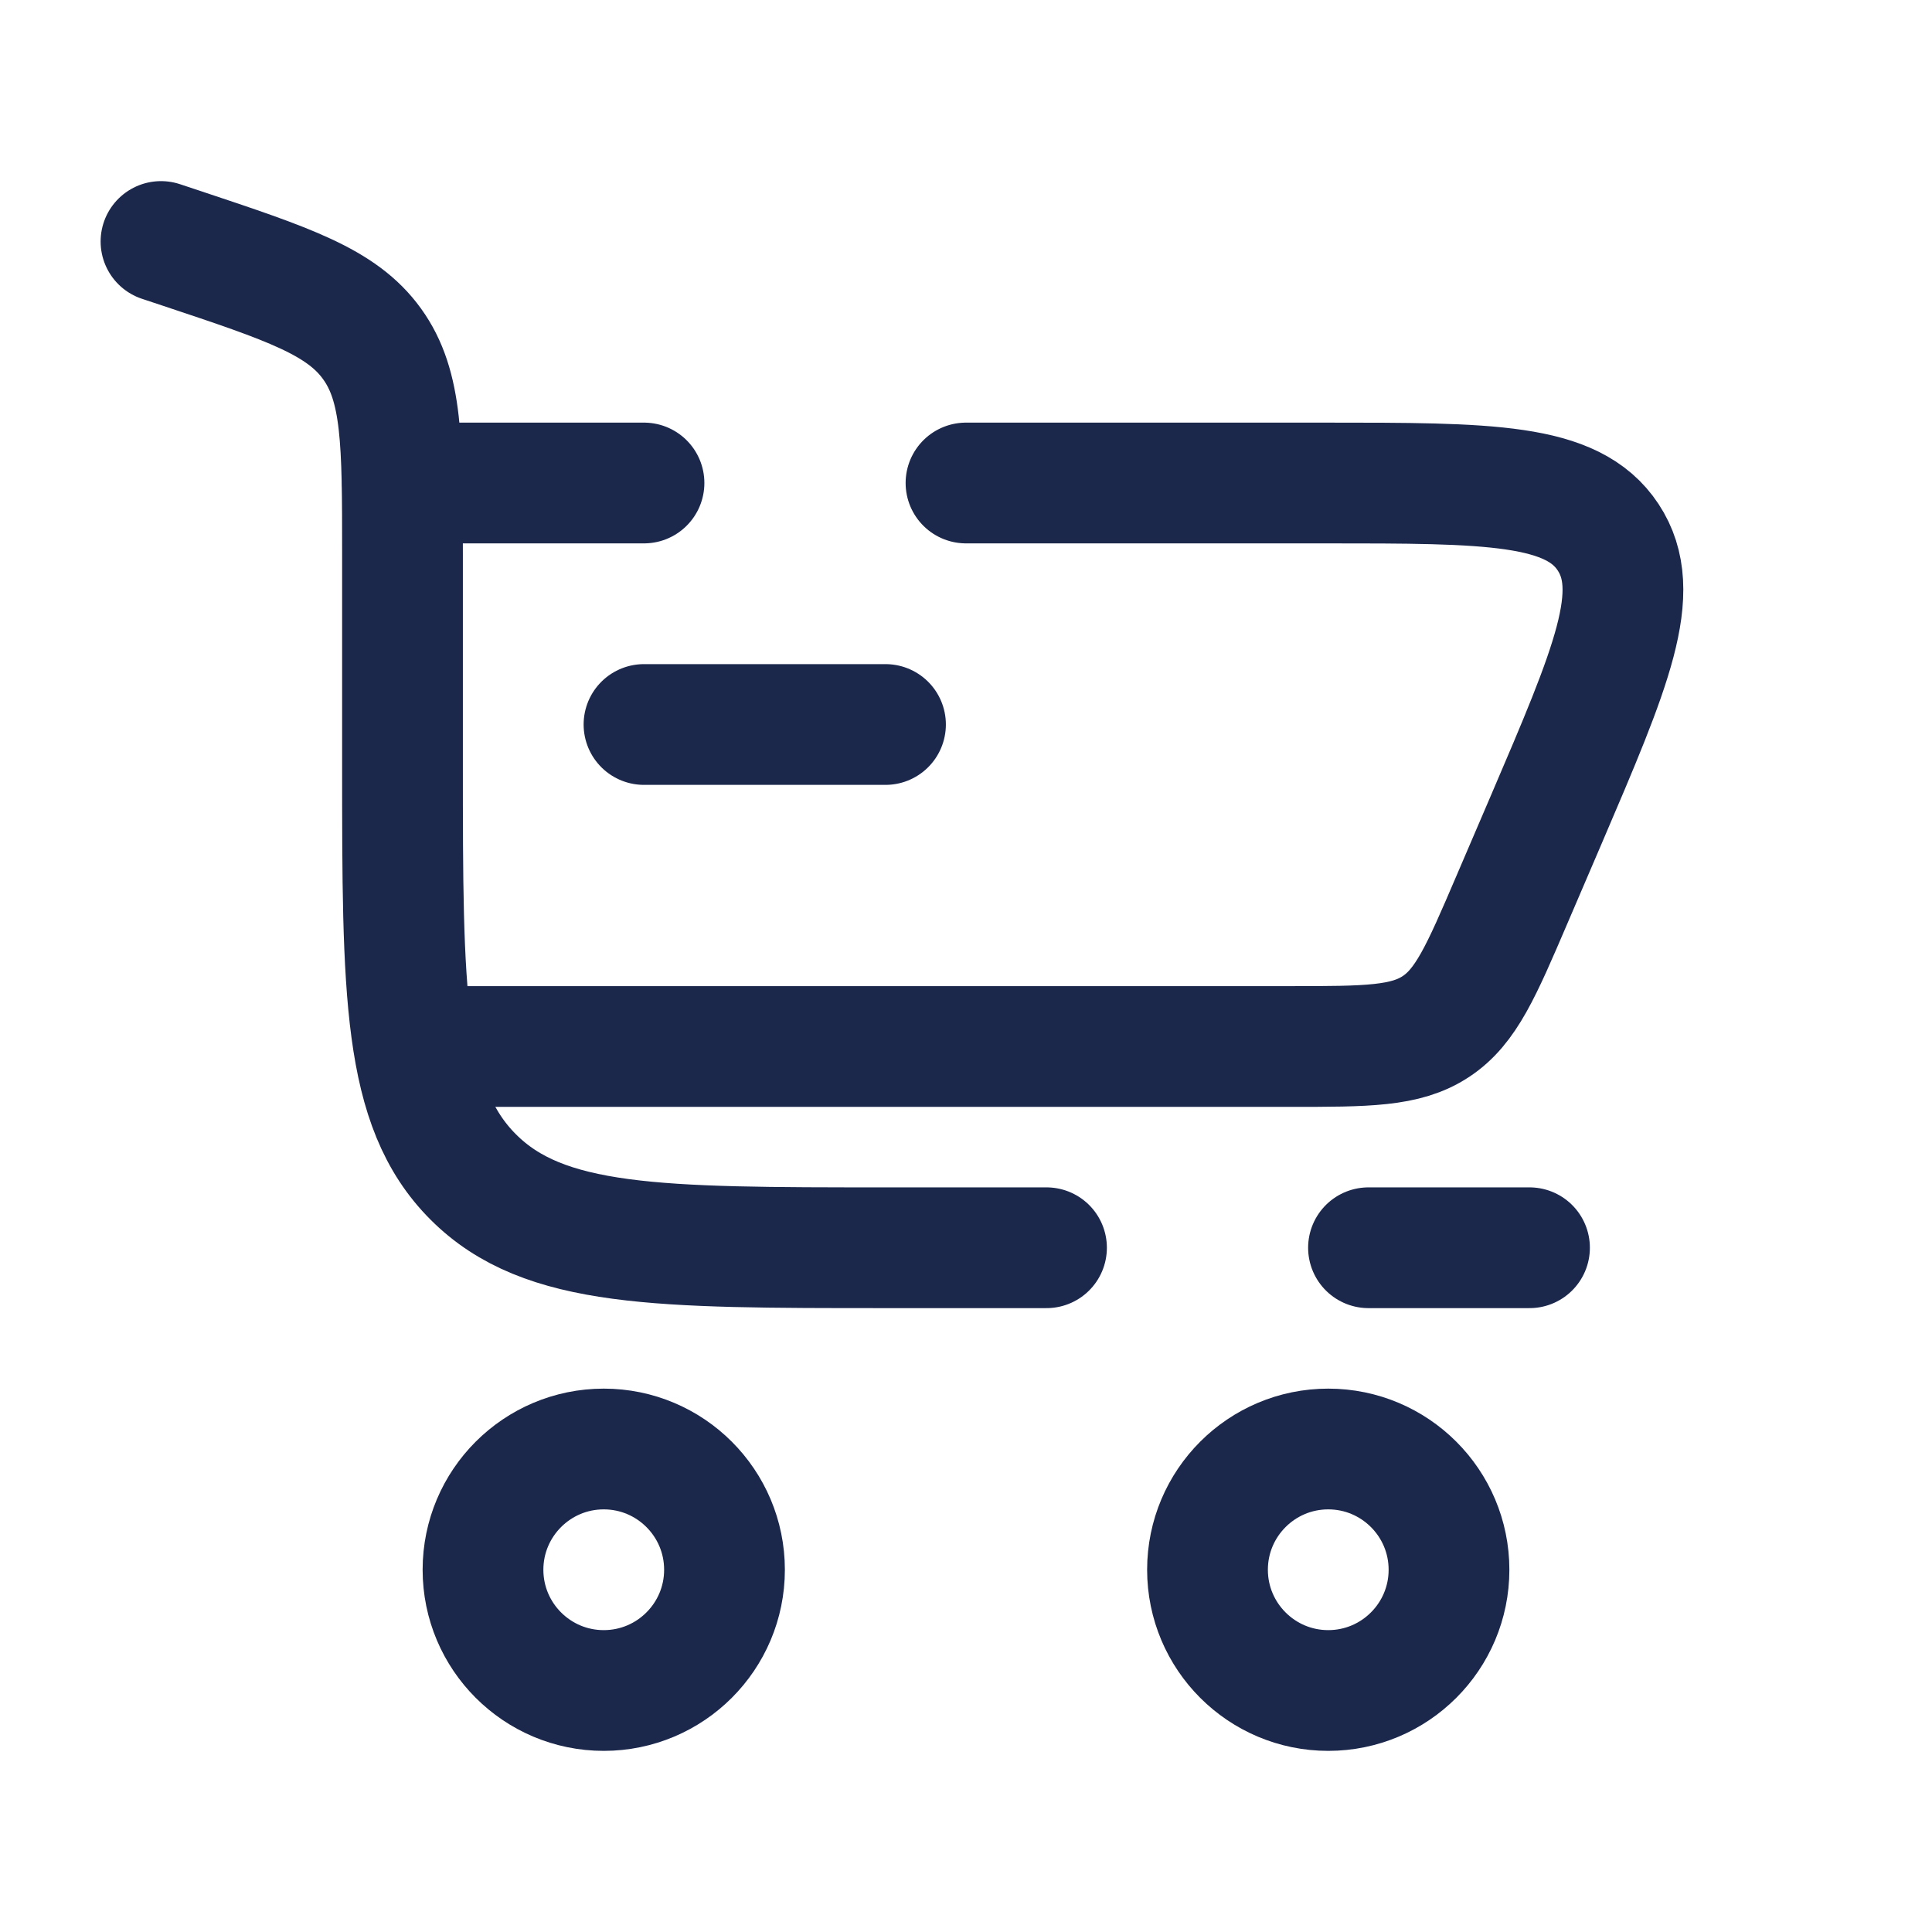
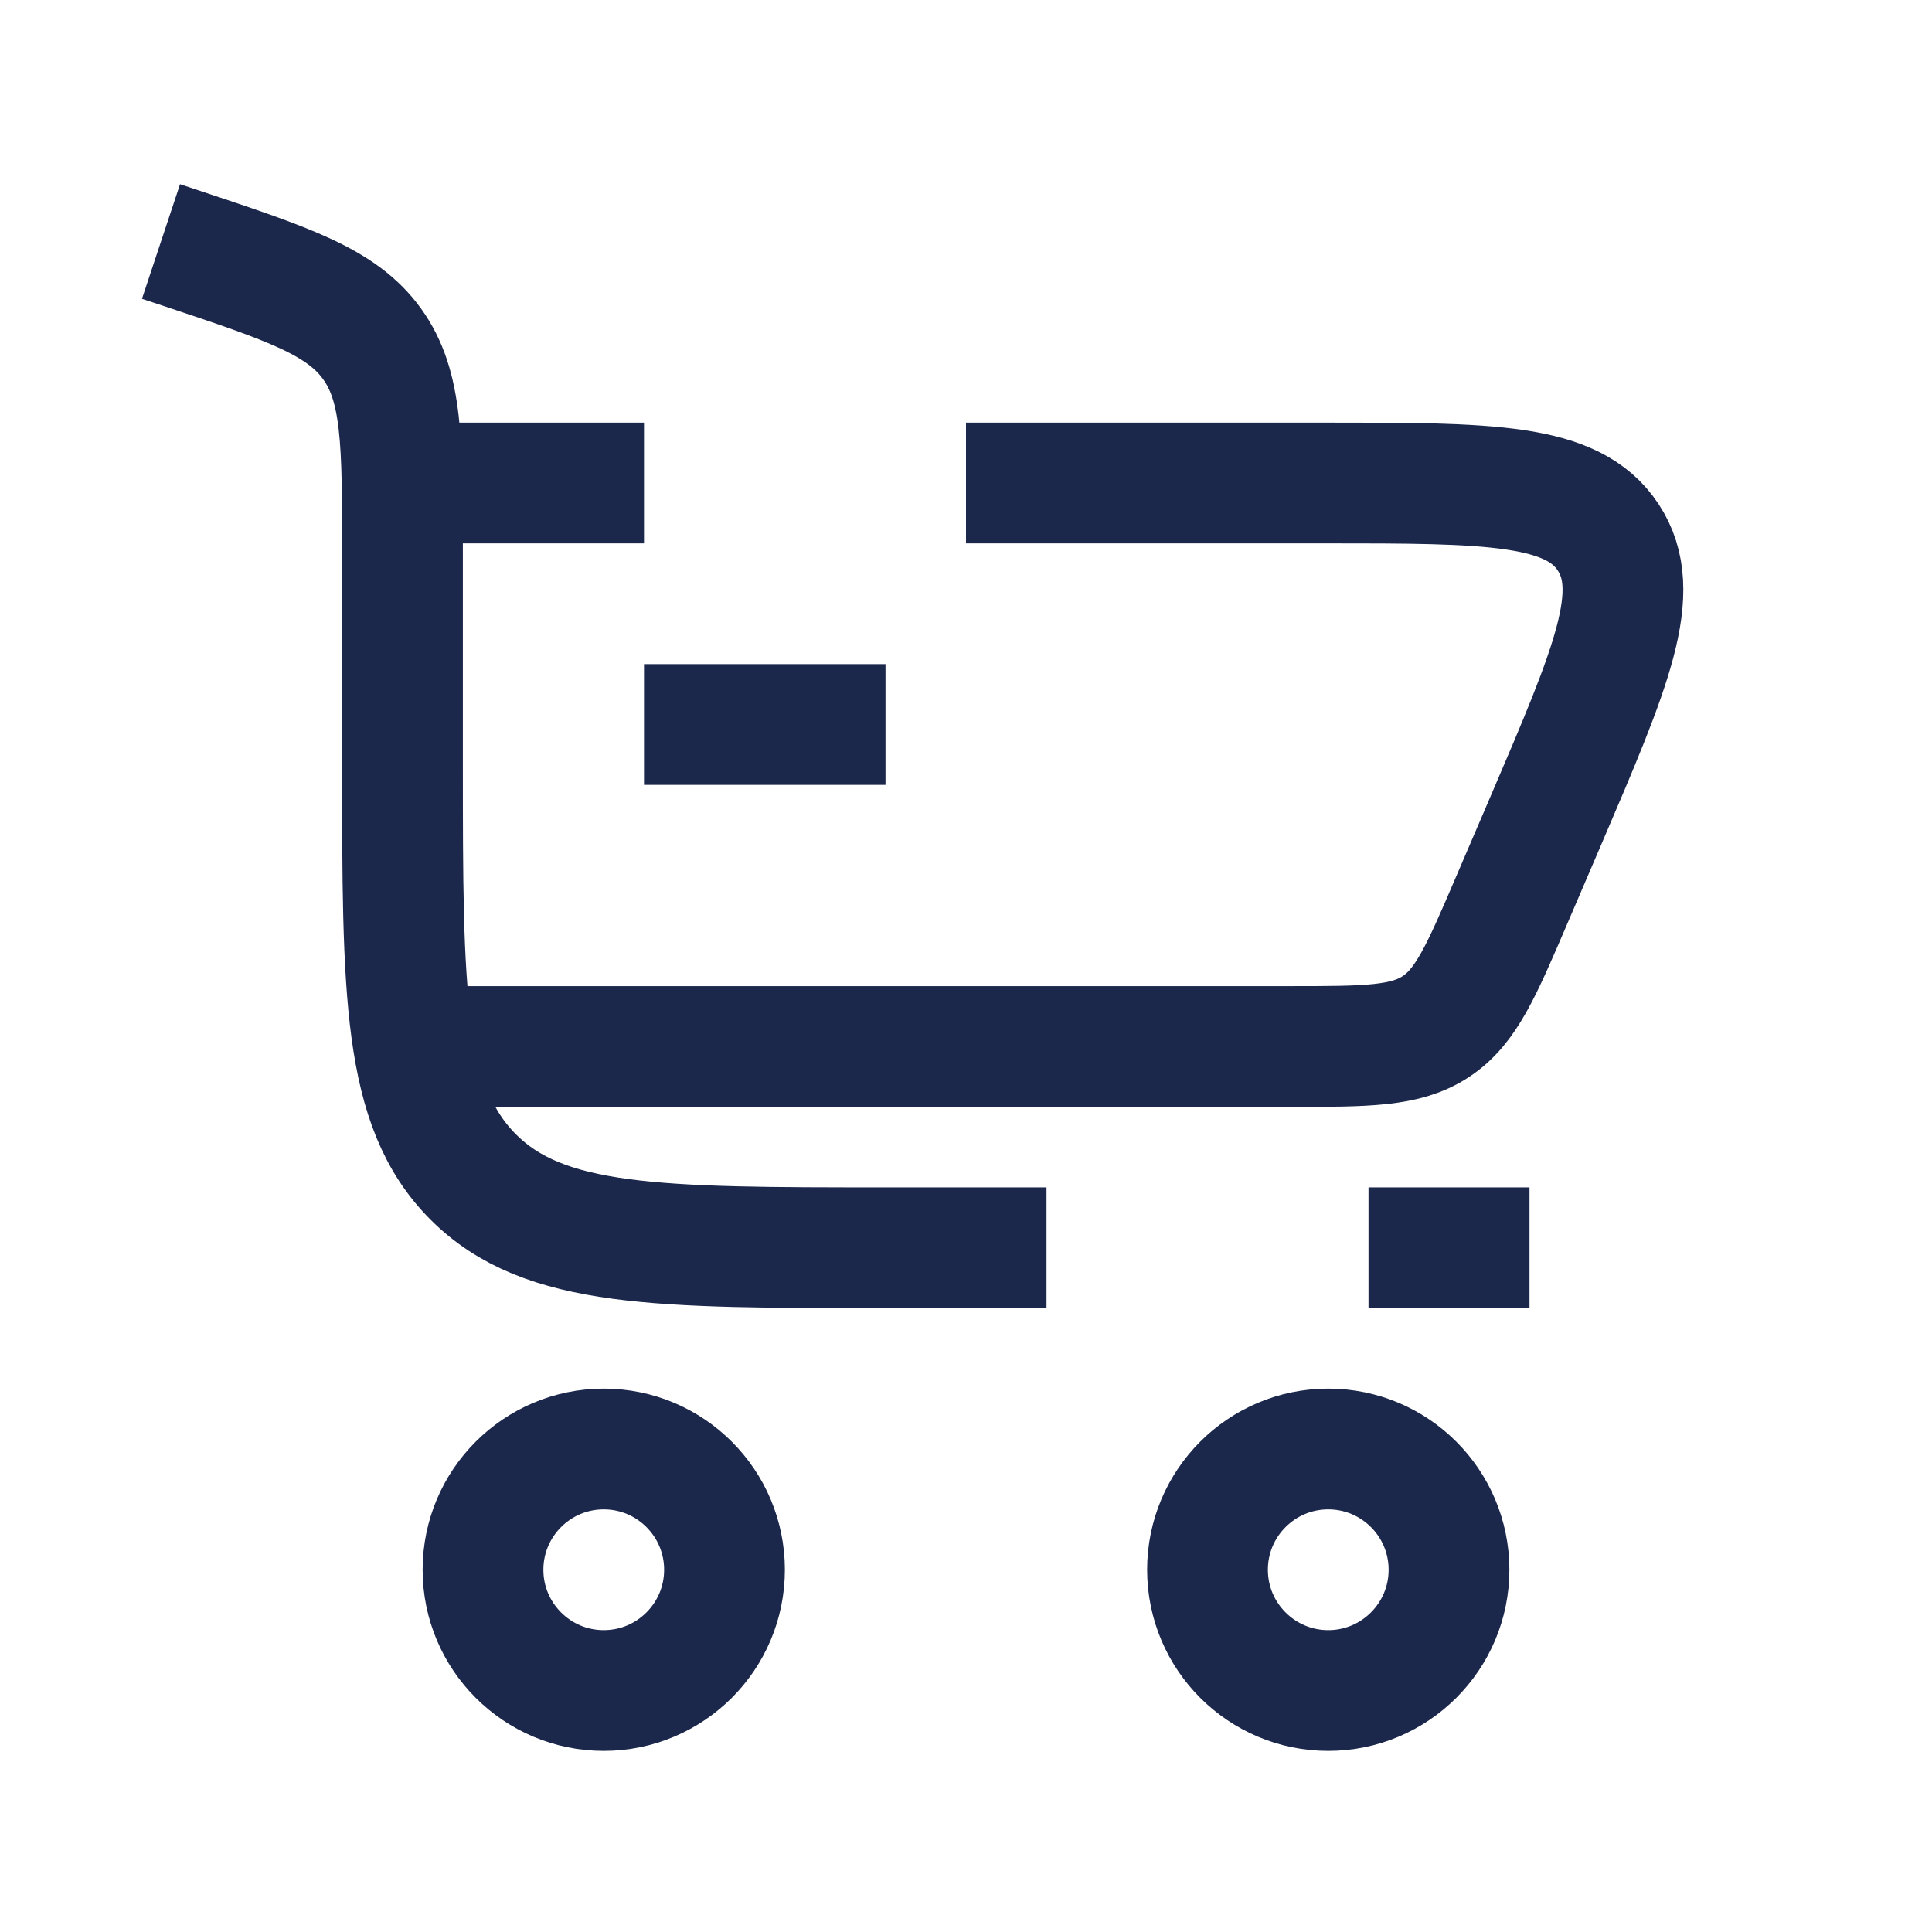
<svg xmlns="http://www.w3.org/2000/svg" width="800px" height="800px" viewBox="0 0 24 24" fill="none">
  <path d="M7.5 18C8.328 18 9 18.672 9 19.5C9 20.328 8.328 21 7.5 21C6.672 21 6 20.328 6 19.5C6 18.672 6.672 18 7.5 18Z" stroke="#1C274C" stroke-width="1.5" />
  <path d="M16.5 18C17.328 18 18 18.672 18 19.5C18 20.328 17.328 21 16.5 21C15.672 21 15 20.328 15 19.5C15 18.672 15.672 18 16.5 18Z" stroke="#1C274C" stroke-width="1.5" />
-   <path d="M11 9H8" stroke="#1C274C" stroke-width="1.5" stroke-linecap="round" />
-   <path d="M2 3L2.265 3.088C3.585 3.528 4.245 3.748 4.622 4.272C5 4.796 5 5.492 5 6.883V9.5C5 12.328 5 13.743 5.879 14.621C6.757 15.5 8.172 15.5 11 15.5H13M19 15.5H17" stroke="#1C274C" stroke-width="1.5" stroke-linecap="round" />
-   <path d="M5 6H8M5.5 13H16.022C16.981 13 17.461 13 17.837 12.752C18.212 12.505 18.401 12.064 18.779 11.182L19.208 10.182C20.017 8.293 20.422 7.349 19.977 6.674C19.533 6 18.505 6 16.45 6H12" stroke="#1C274C" stroke-width="1.5" stroke-linecap="round" />
+   <path d="M11 9H8" stroke="#1C274C" stroke-width="1.5" strokeLinecap="round" />
+   <path d="M2 3L2.265 3.088C3.585 3.528 4.245 3.748 4.622 4.272C5 4.796 5 5.492 5 6.883V9.5C5 12.328 5 13.743 5.879 14.621C6.757 15.5 8.172 15.5 11 15.5H13M19 15.5H17" stroke="#1C274C" stroke-width="1.5" strokeLinecap="round" />
+   <path d="M5 6H8M5.5 13H16.022C16.981 13 17.461 13 17.837 12.752C18.212 12.505 18.401 12.064 18.779 11.182L19.208 10.182C20.017 8.293 20.422 7.349 19.977 6.674C19.533 6 18.505 6 16.45 6H12" stroke="#1C274C" stroke-width="1.5" strokeLinecap="round" />
</svg>
